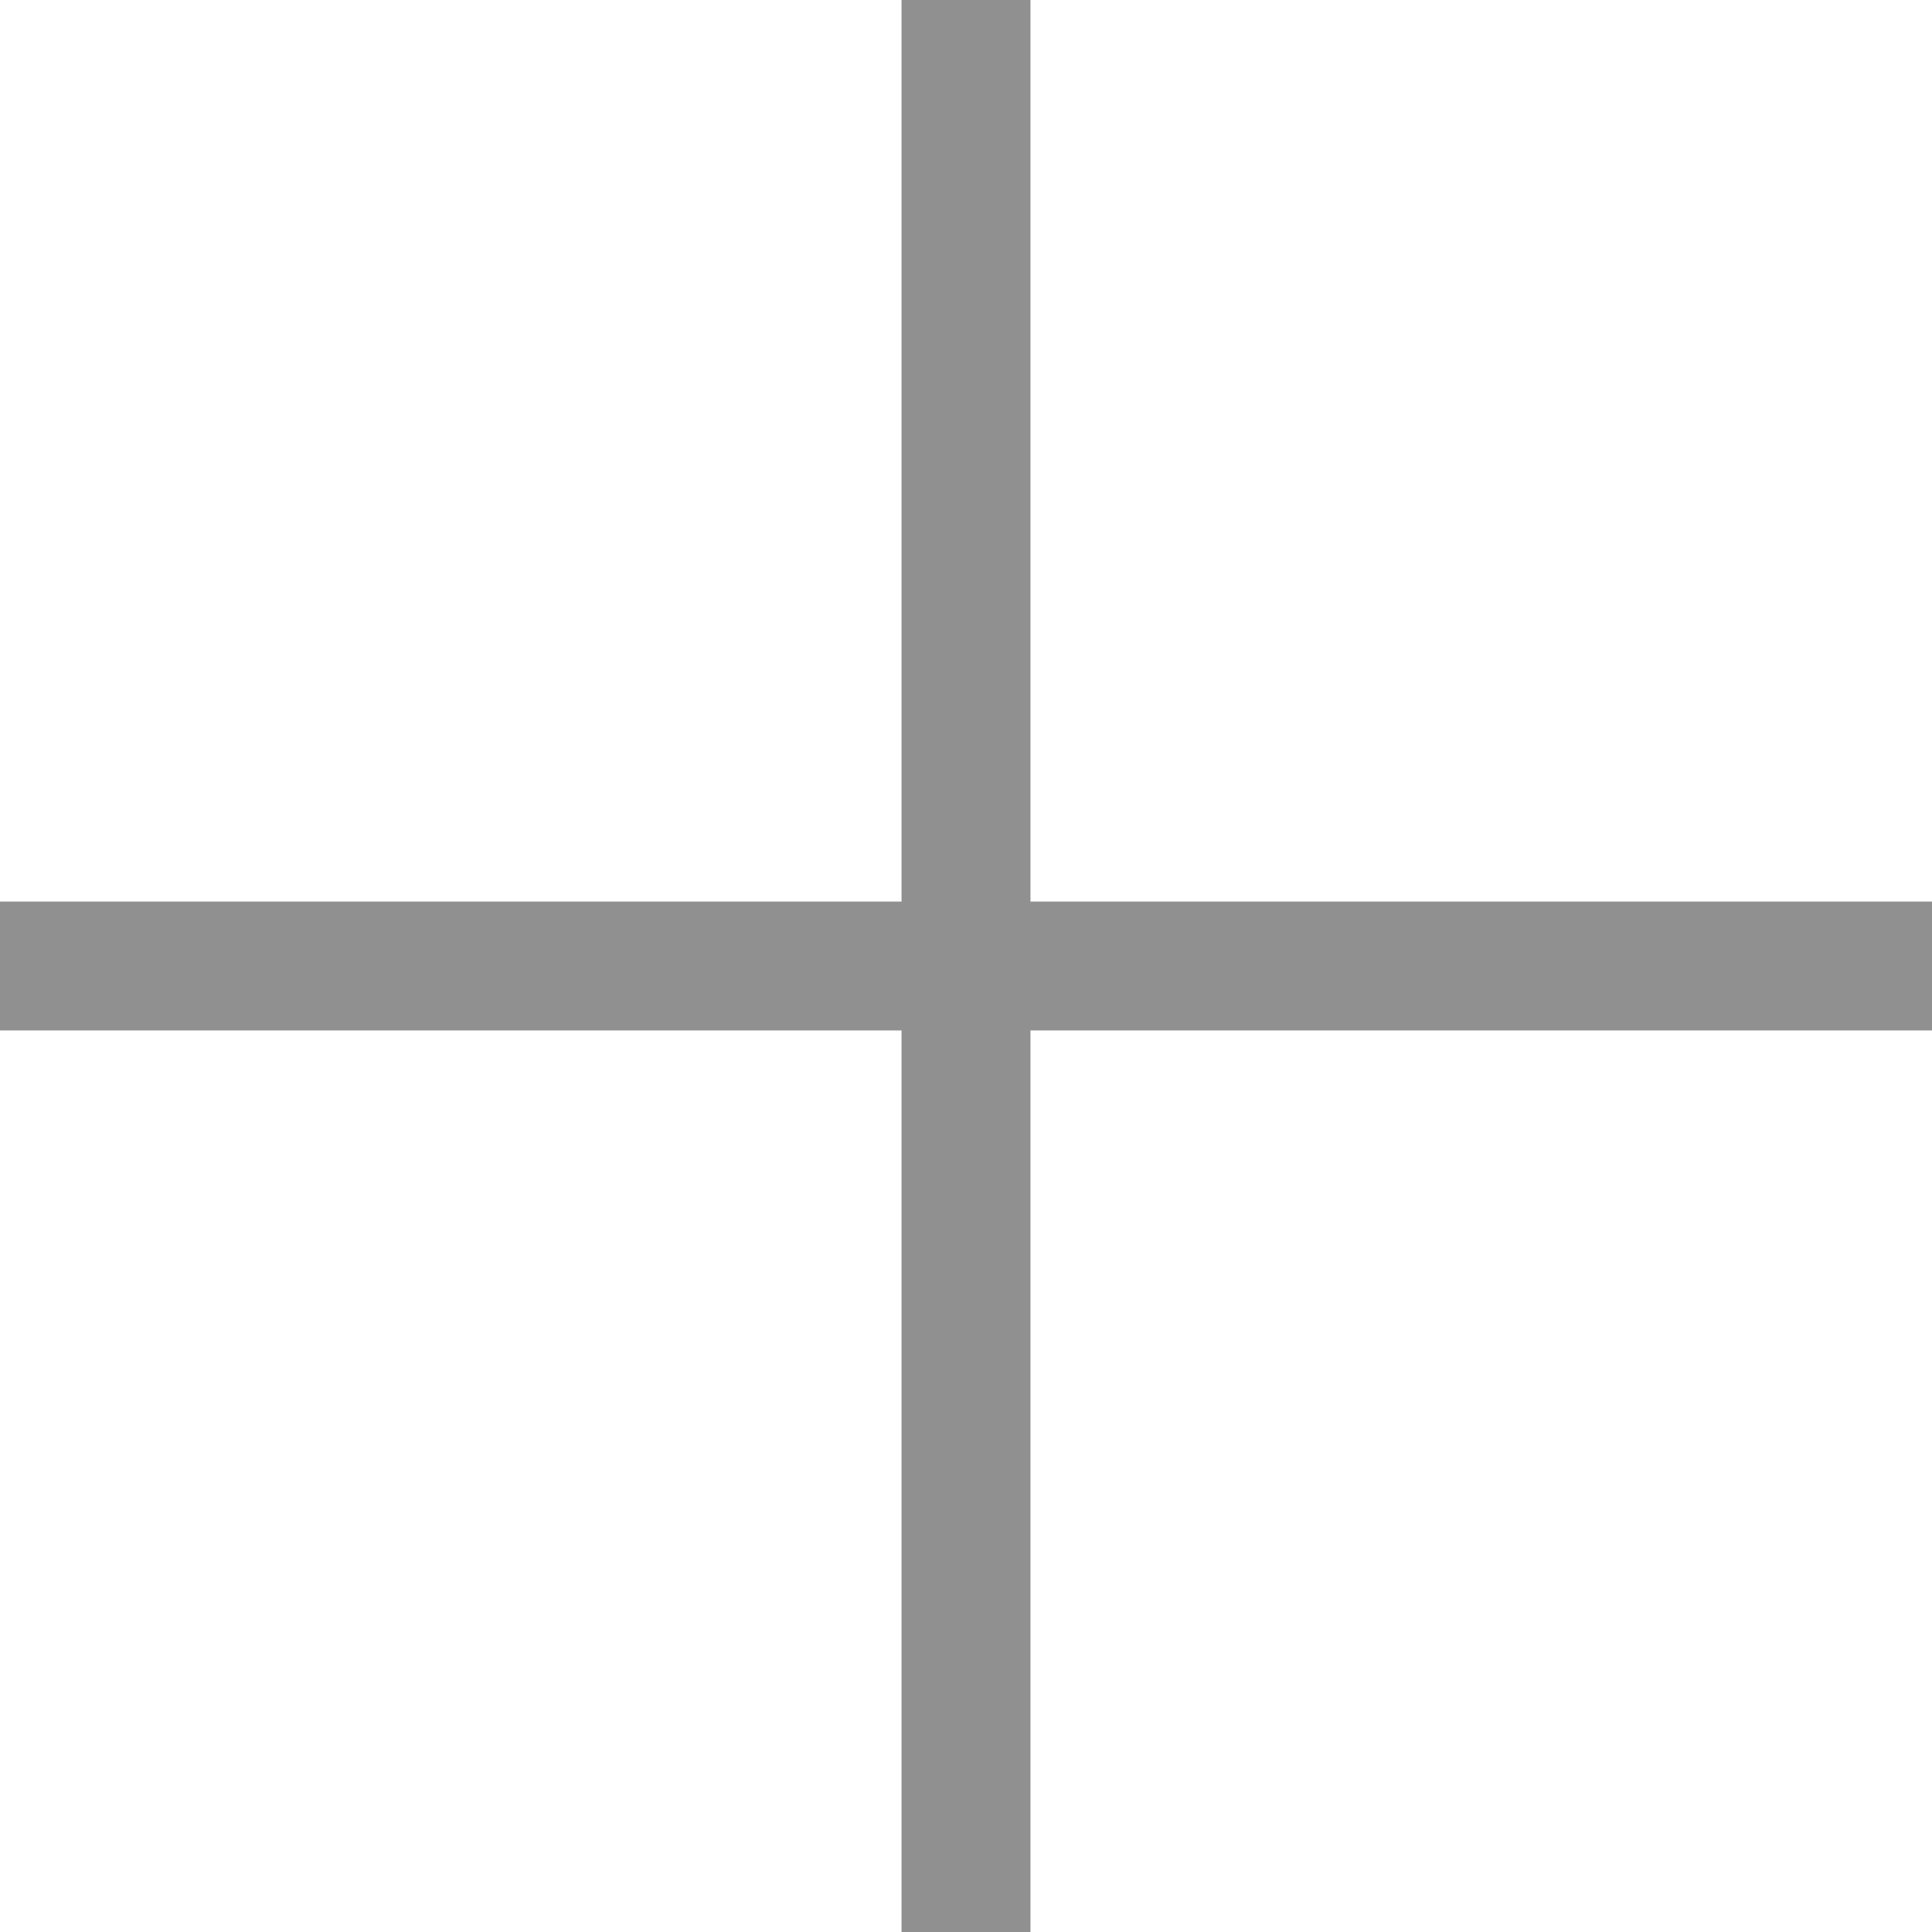
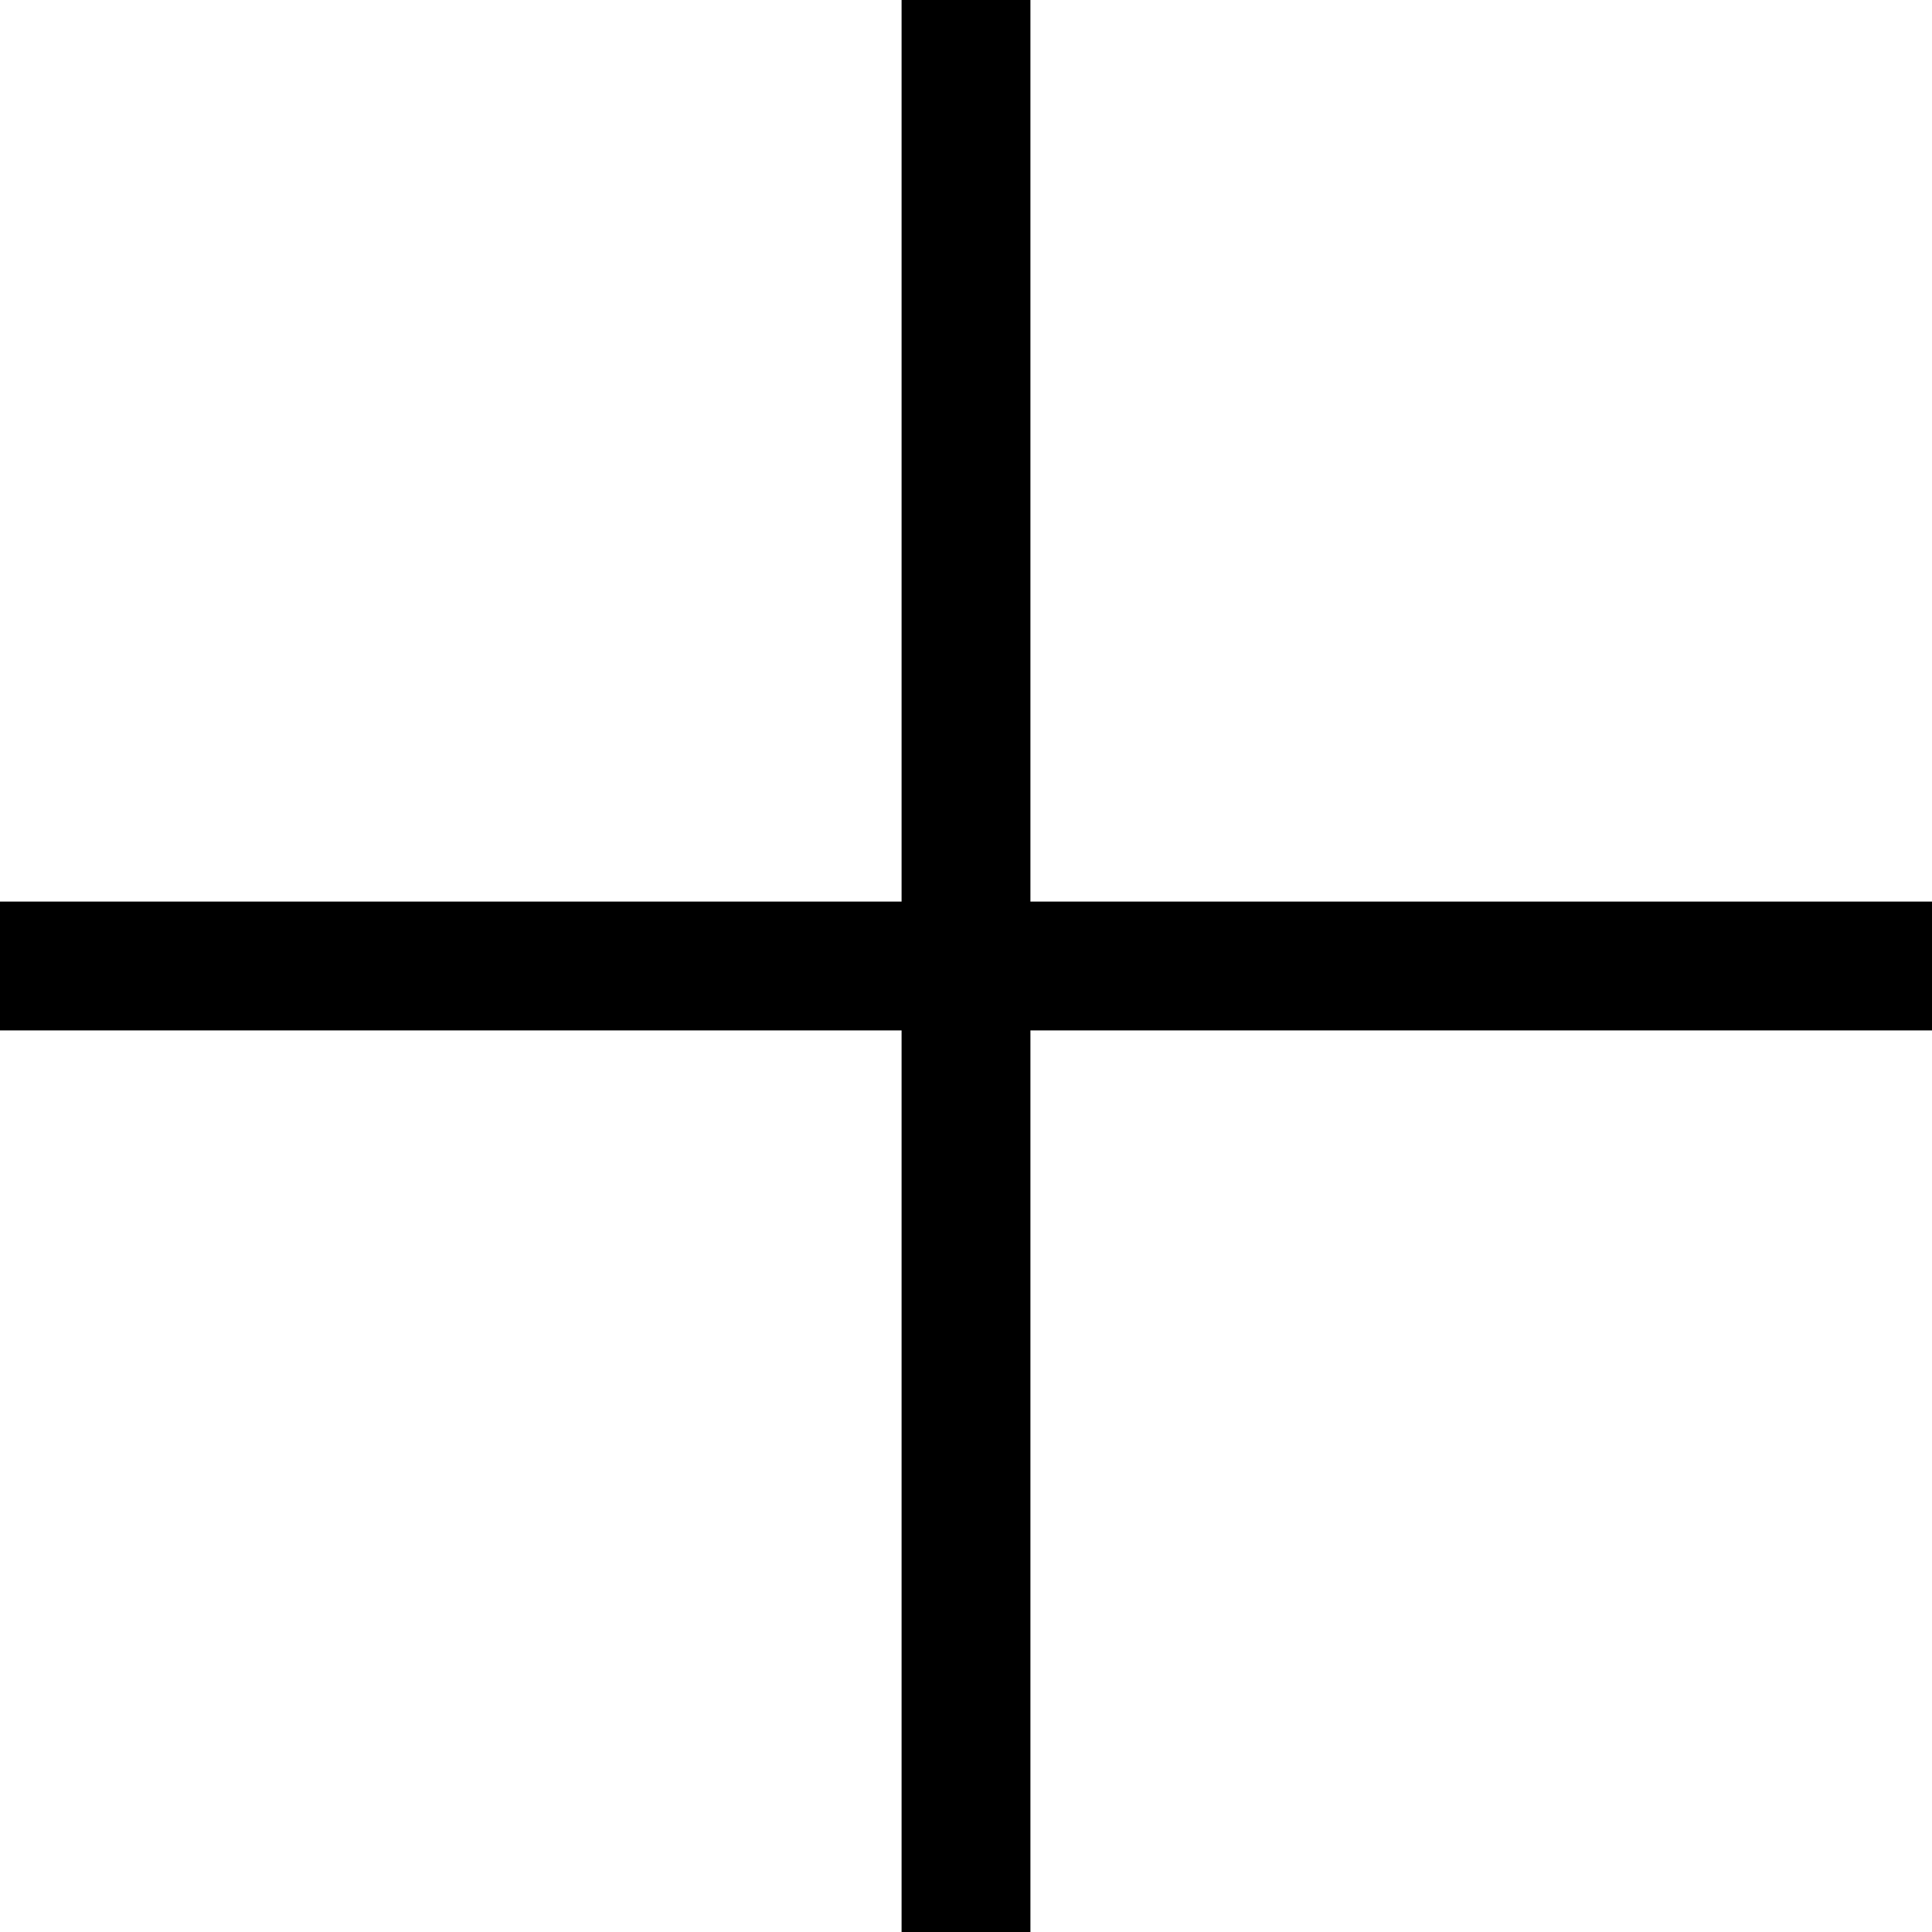
- <svg xmlns="http://www.w3.org/2000/svg" width="14" height="14" viewBox="0 0 14 14" fill="none">
-   <path d="M0 6.533V7.467H14V6.533H0Z" fill="#909090" />
-   <path d="M7.467 4.07974e-08L6.533 0L6.533 14H7.467L7.467 4.07974e-08Z" fill="#909090" />
+ <svg xmlns="http://www.w3.org/2000/svg" width="14" height="14" viewBox="0 0 14 14">
+   <path class="form__svg-path" d="M0 6.533V7.467H14V6.533H0Z" />
+   <path class="form__svg-path" d="M7.467 4.07974e-08L6.533 0L6.533 14H7.467L7.467 4.07974e-08Z" />
</svg>
